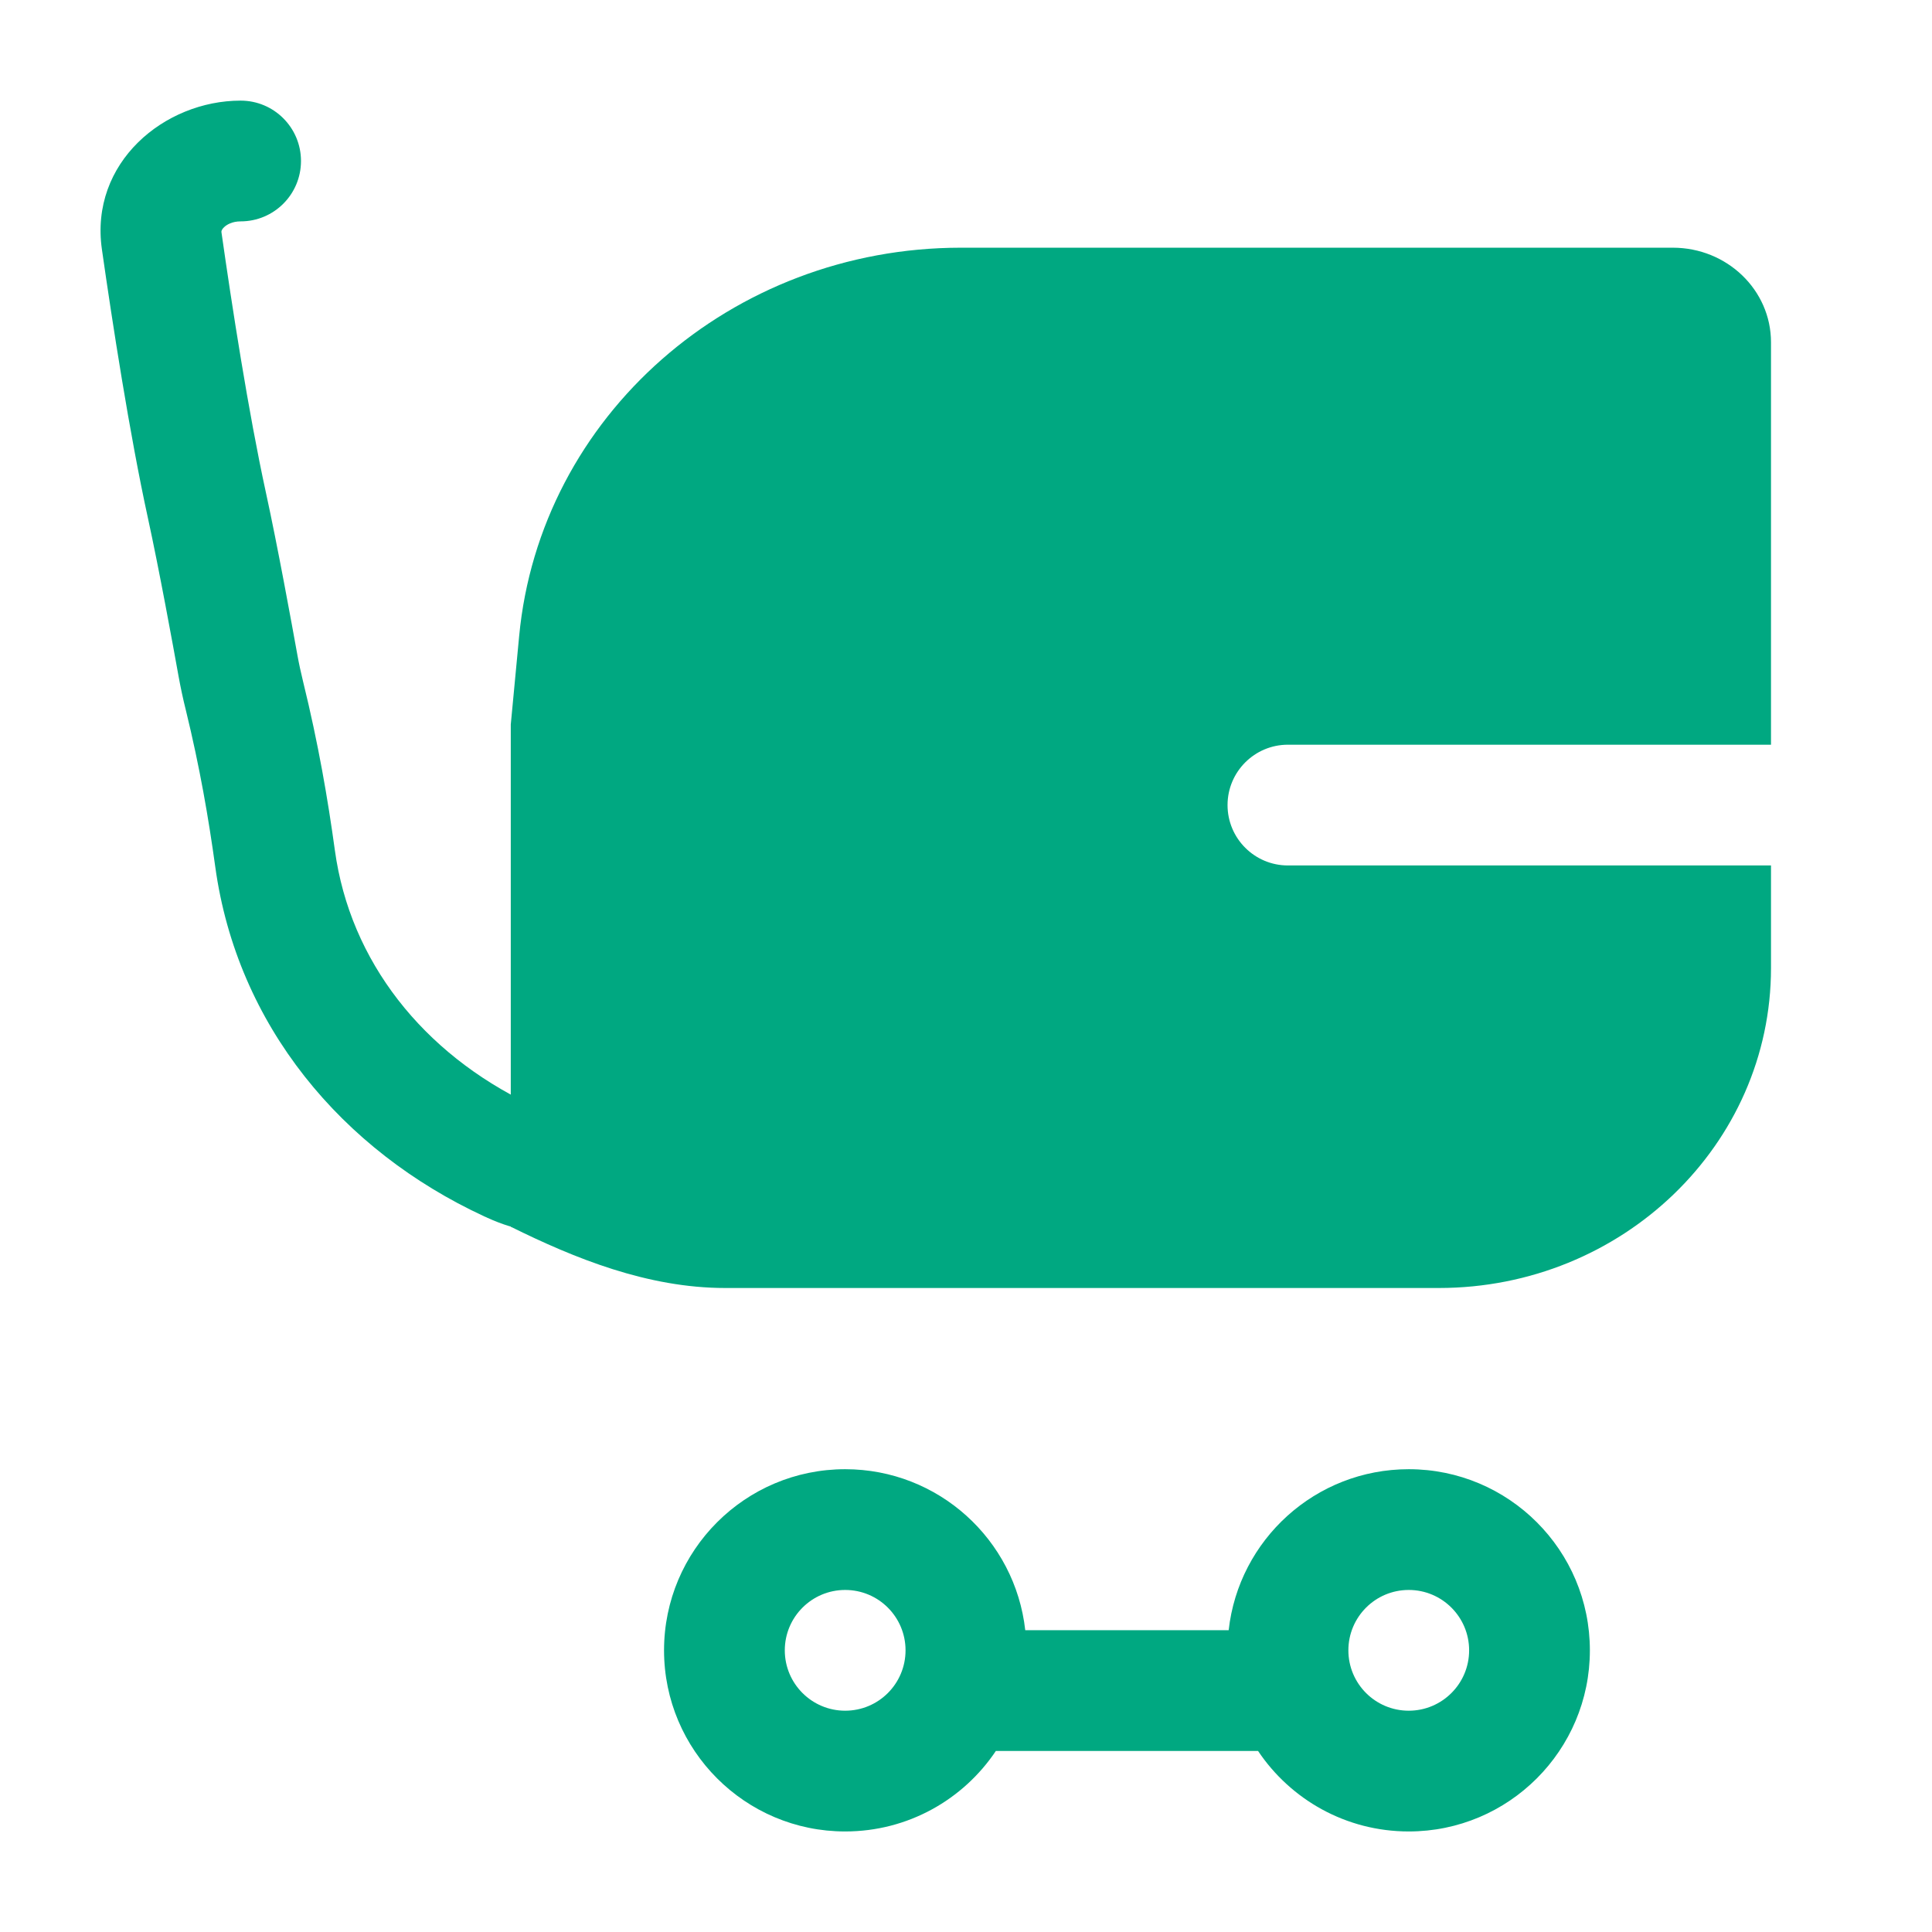
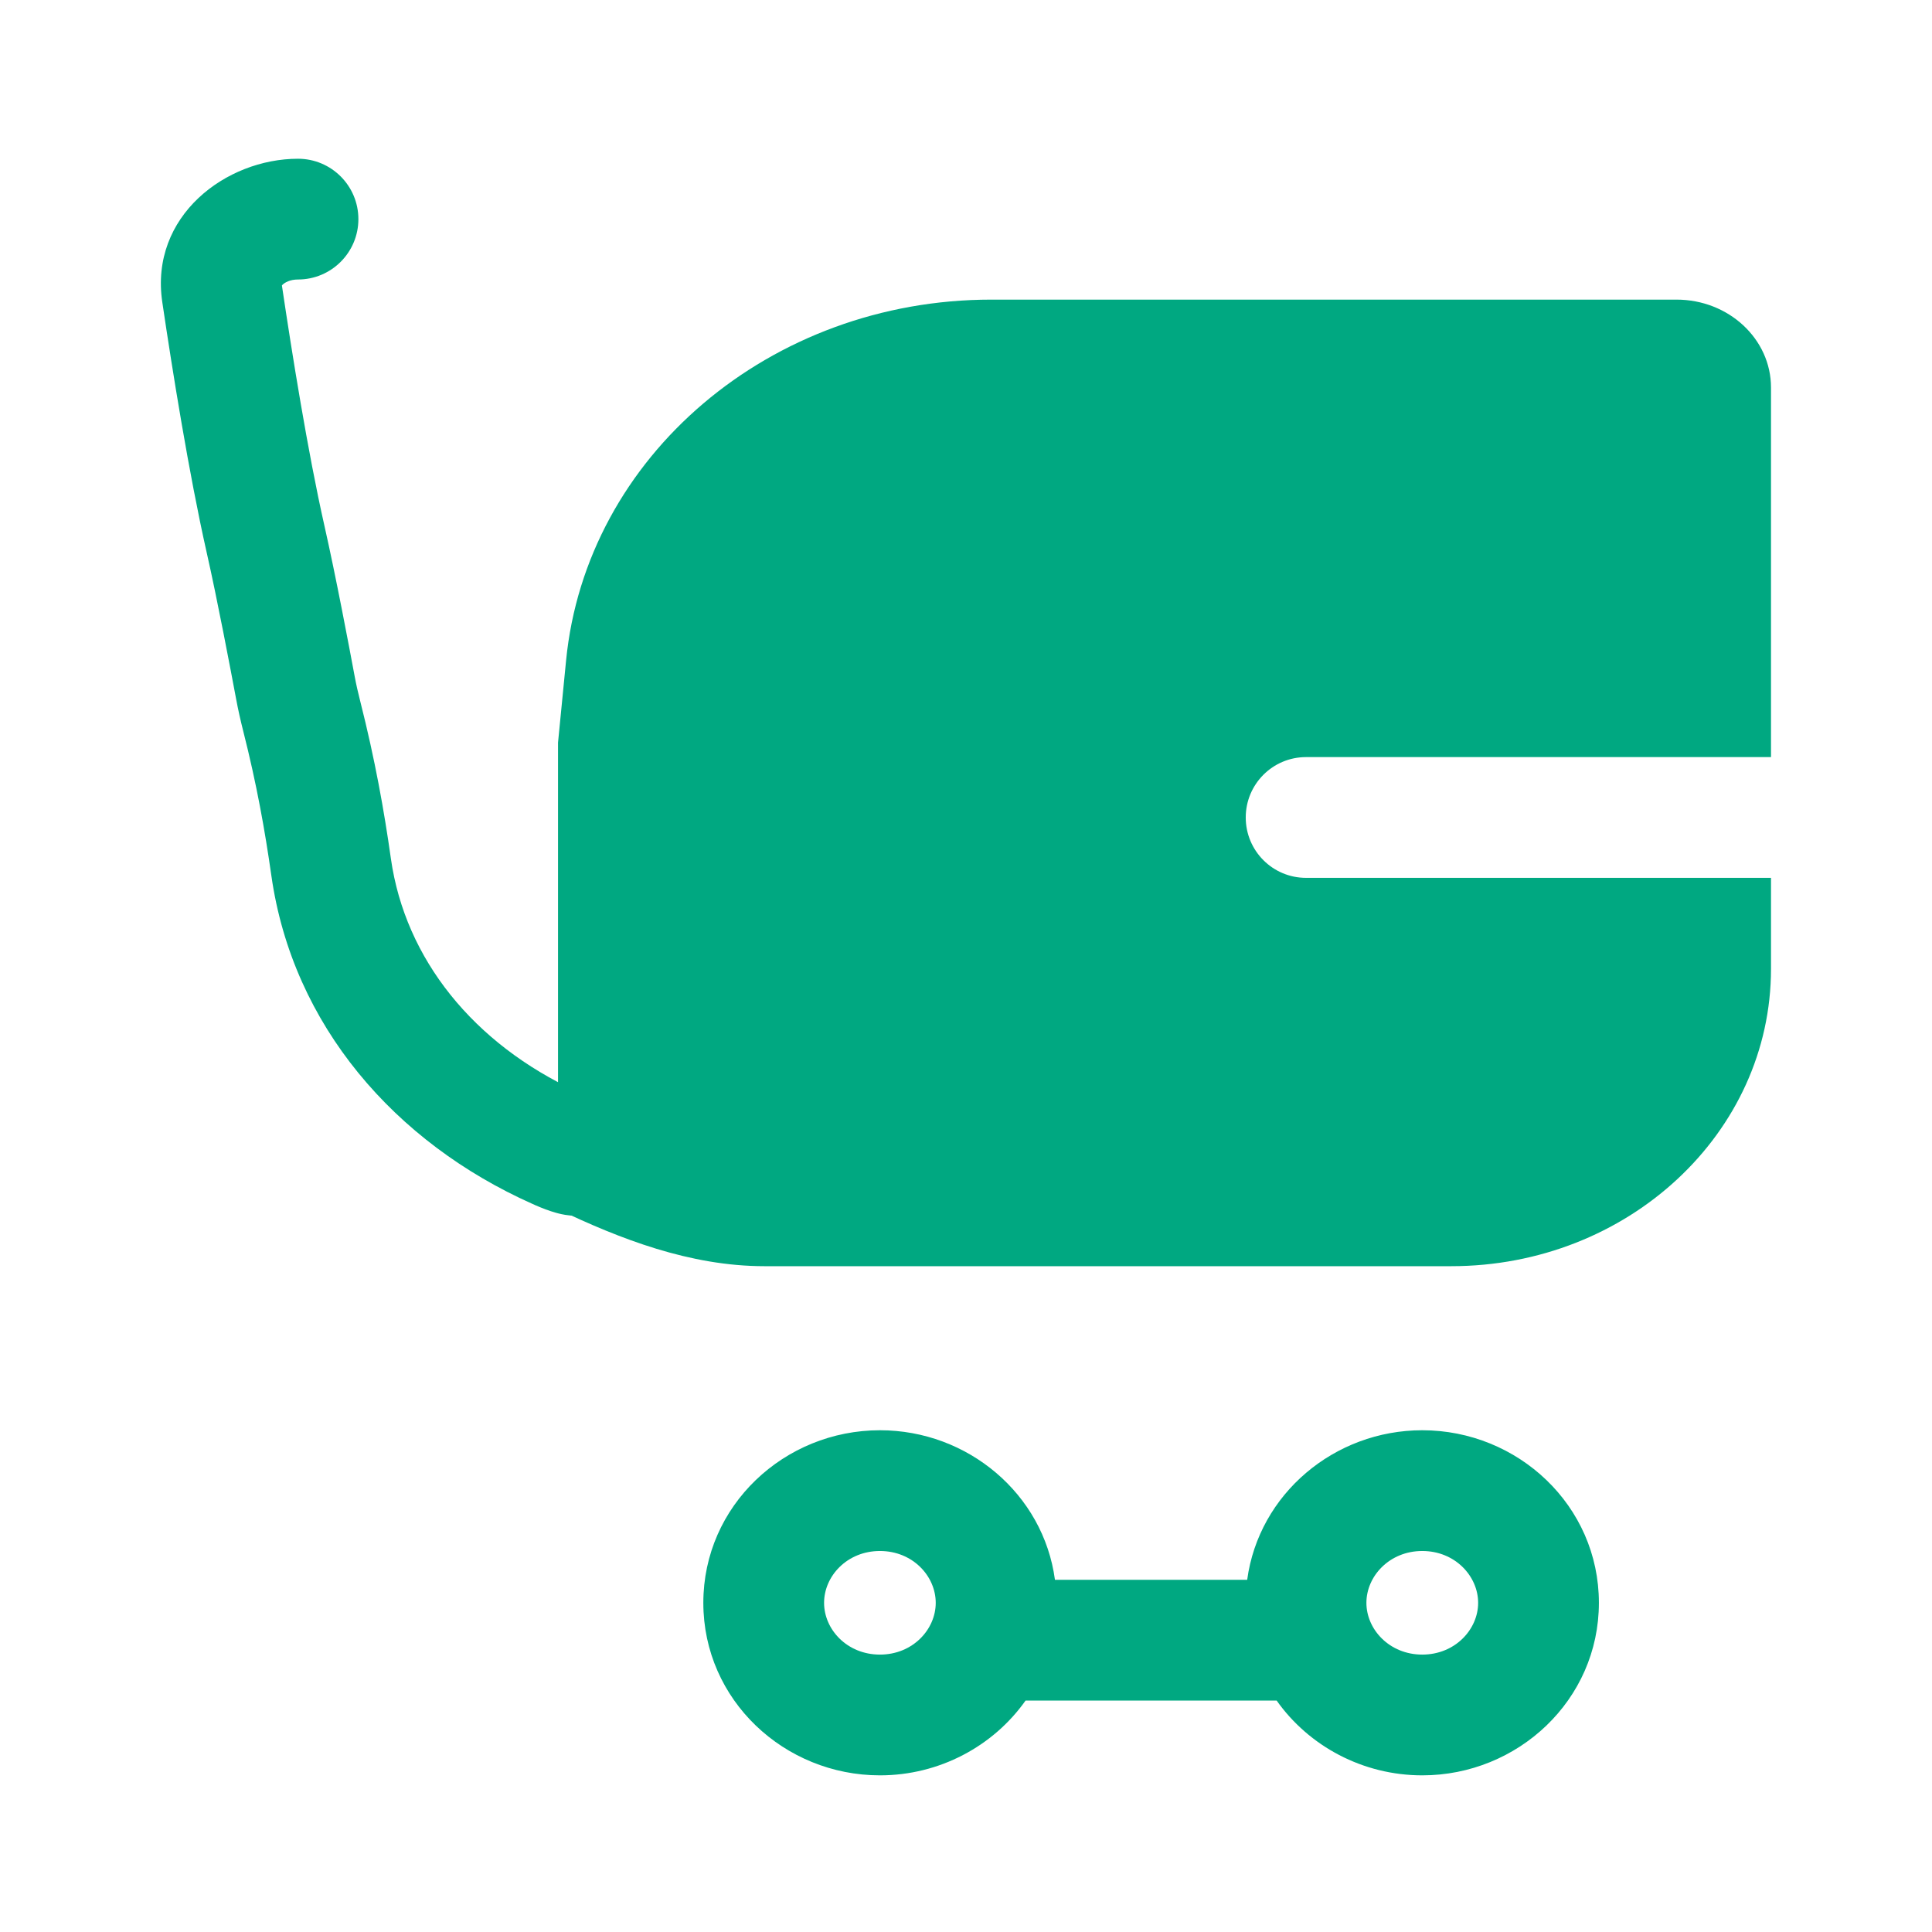
<svg xmlns="http://www.w3.org/2000/svg" width="24" height="24" viewBox="0 0 24 24" fill="none">
-   <path fill-rule="evenodd" clip-rule="evenodd" d="M2.751 2.885L2.751 2.885C2.75 2.878 2.747 2.859 2.78 2.826C2.815 2.79 2.886 2.75 2.989 2.75C3.404 2.75 3.739 2.414 3.739 2C3.739 1.586 3.404 1.25 2.989 1.25C2.043 1.25 1.111 2.019 1.266 3.098L1.864 3.012L1.266 3.098C1.396 4.008 1.608 5.384 1.837 6.433L2.467 6.295L1.837 6.433C1.978 7.08 2.147 8.004 2.218 8.4L2.218 8.4C2.244 8.543 2.274 8.683 2.308 8.819L2.981 8.654L2.308 8.819C2.484 9.539 2.591 10.167 2.674 10.767C2.945 12.739 4.25 14.292 6.011 15.108C6.02 15.113 6.03 15.117 6.041 15.121L6.048 15.125C6.147 15.17 6.241 15.206 6.324 15.231C6.36 15.241 6.424 15.259 6.498 15.267L6.499 15.267H6.499C6.525 15.27 6.624 15.28 6.744 15.255C6.8 15.243 6.952 15.206 7.096 15.075C7.283 14.905 7.374 14.651 7.333 14.398C7.301 14.204 7.203 14.079 7.166 14.034C7.12 13.979 7.075 13.941 7.049 13.921C6.998 13.881 6.951 13.855 6.928 13.843C6.875 13.815 6.824 13.795 6.785 13.78C6.726 13.759 6.66 13.739 6.586 13.721C5.256 13.085 4.349 11.943 4.16 10.563C4.072 9.925 3.956 9.244 3.764 8.462C3.737 8.35 3.713 8.242 3.694 8.135C3.623 7.741 3.45 6.791 3.302 6.113C3.086 5.122 2.88 3.792 2.751 2.885ZM9.749 20.501C9.749 20.087 10.085 19.751 10.499 19.751C10.914 19.751 11.249 20.087 11.249 20.501C11.249 20.915 10.914 21.251 10.499 21.251C10.085 21.251 9.749 20.915 9.749 20.501ZM10.499 18.251C9.257 18.251 8.249 19.258 8.249 20.501C8.249 21.743 9.257 22.751 10.499 22.751C11.28 22.751 11.967 22.354 12.371 21.751H15.628C16.032 22.354 16.719 22.751 17.5 22.751C18.742 22.751 19.75 21.743 19.75 20.501C19.75 19.258 18.742 18.251 17.5 18.251C16.341 18.251 15.388 19.126 15.263 20.251H12.736C12.611 19.126 11.658 18.251 10.499 18.251ZM17.5 19.751C17.085 19.751 16.75 20.087 16.75 20.501C16.75 20.915 17.085 21.251 17.5 21.251C17.914 21.251 18.25 20.915 18.25 20.501C18.25 20.087 17.914 19.751 17.5 19.751Z" fill="#00A881" />
-   <path fill-rule="evenodd" clip-rule="evenodd" d="M6.345 10.909V9L6.449 7.903C6.707 5.17 9.086 3.077 11.936 3.077H20.78C21.454 3.077 22 3.603 22 4.252V9.251C22 9.251 22 9.251 22 9.251L15.999 9.251C15.585 9.251 15.249 9.587 15.249 10.001C15.249 10.415 15.585 10.751 15.999 10.751L22 10.751C22 10.751 22 10.751 22 10.751V12.025C22 14.22 20.152 16 17.873 16H9.009C8.046 16 7.139 15.632 6.345 15.239V10.909Z" fill="#00A881" />
+   <path fill-rule="evenodd" clip-rule="evenodd" d="M3.511 3.536C3.507 3.54 3.504 3.543 3.502 3.546C3.627 4.388 3.823 5.613 4.029 6.526C4.172 7.158 4.339 8.042 4.407 8.408C4.425 8.505 4.448 8.604 4.474 8.707C4.659 9.437 4.772 10.072 4.856 10.667C5.034 11.918 5.888 12.969 7.166 13.559C7.234 13.575 7.297 13.593 7.352 13.613C7.389 13.626 7.438 13.645 7.489 13.671C7.512 13.683 7.559 13.707 7.61 13.746C7.635 13.765 7.68 13.801 7.728 13.856C7.765 13.898 7.868 14.025 7.902 14.224C7.947 14.488 7.848 14.748 7.657 14.915C7.513 15.042 7.362 15.077 7.309 15.088C7.193 15.111 7.098 15.101 7.073 15.098L7.072 15.098C7 15.091 6.939 15.075 6.905 15.065C6.825 15.043 6.736 15.009 6.642 14.968L6.637 14.965C6.627 14.961 6.617 14.957 6.607 14.952C4.911 14.194 3.636 12.741 3.371 10.878C3.292 10.322 3.189 9.741 3.02 9.076L3.746 8.892L3.02 9.076C2.988 8.949 2.958 8.817 2.933 8.682L2.933 8.682C2.864 8.315 2.702 7.457 2.566 6.857L3.298 6.692L2.566 6.857C2.346 5.88 2.141 4.599 2.016 3.753L2.758 3.643L2.016 3.753C1.857 2.682 2.809 1.972 3.702 1.972C4.116 1.972 4.452 2.308 4.452 2.722C4.452 3.136 4.116 3.472 3.702 3.472C3.602 3.472 3.538 3.51 3.511 3.536ZM10.237 19.911C10.237 19.58 10.522 19.267 10.931 19.267C11.339 19.267 11.624 19.58 11.624 19.911C11.624 20.241 11.339 20.554 10.931 20.554C10.522 20.554 10.237 20.241 10.237 19.911ZM10.931 17.767C9.744 17.767 8.737 18.702 8.737 19.911C8.737 21.119 9.744 22.054 10.931 22.054C11.67 22.054 12.34 21.691 12.74 21.125H15.859C16.259 21.691 16.929 22.054 17.668 22.054C18.855 22.054 19.862 21.119 19.862 19.911C19.862 18.702 18.855 17.767 17.668 17.767C16.577 17.767 15.637 18.558 15.493 19.625H13.105C12.962 18.558 12.022 17.767 10.931 17.767ZM17.668 19.267C17.26 19.267 16.974 19.58 16.974 19.911C16.974 20.241 17.26 20.554 17.668 20.554C18.076 20.554 18.362 20.241 18.362 19.911C18.362 19.58 18.076 19.267 17.668 19.267Z" fill="#00A881" />
+   <path fill-rule="evenodd" clip-rule="evenodd" d="M6.932 10.999V9.225L7.032 8.206C7.28 5.667 9.571 3.722 12.314 3.722H20.826C21.474 3.722 22 4.211 22 4.814V9.405C22 9.405 22 9.405 22 9.405L16.224 9.405C15.81 9.405 15.475 9.741 15.475 10.155C15.475 10.569 15.81 10.905 16.224 10.905L22 10.905C22 10.905 22 10.905 22 10.905V12.036C22 14.076 20.222 15.729 18.028 15.729H9.496C8.569 15.729 7.696 15.387 6.932 15.022V10.999Z" fill="#00A881" />
</svg>
